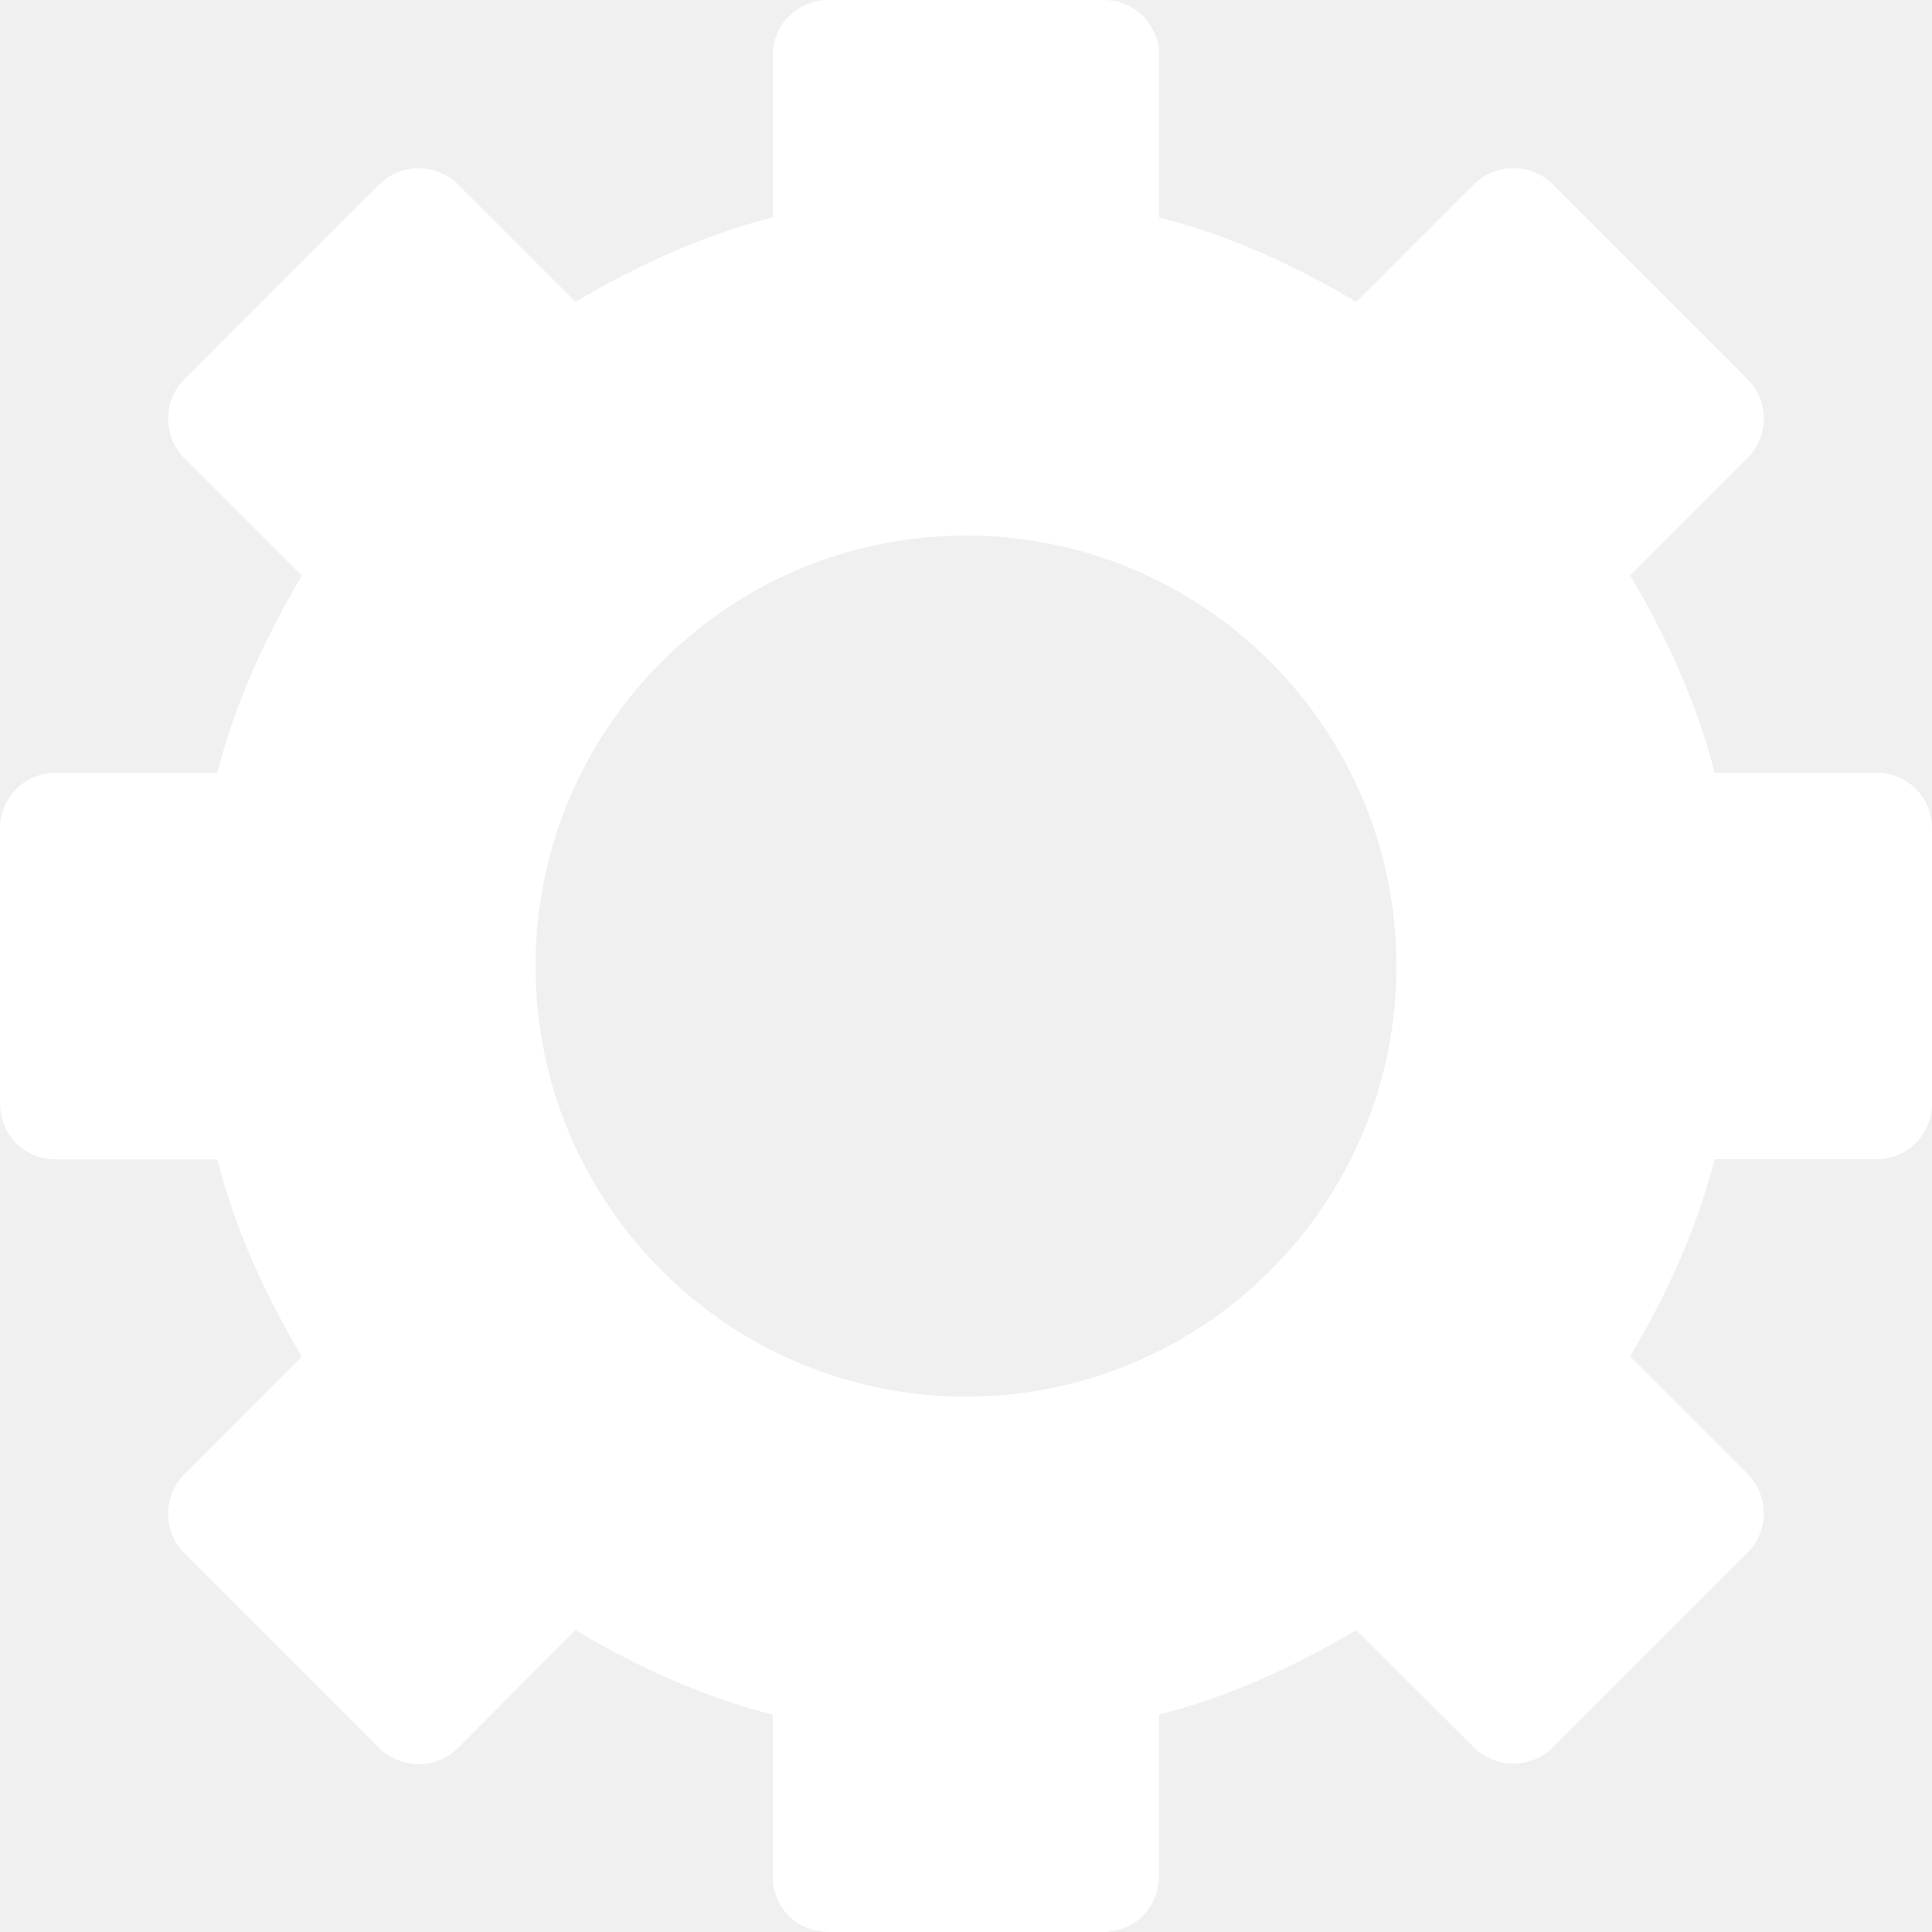
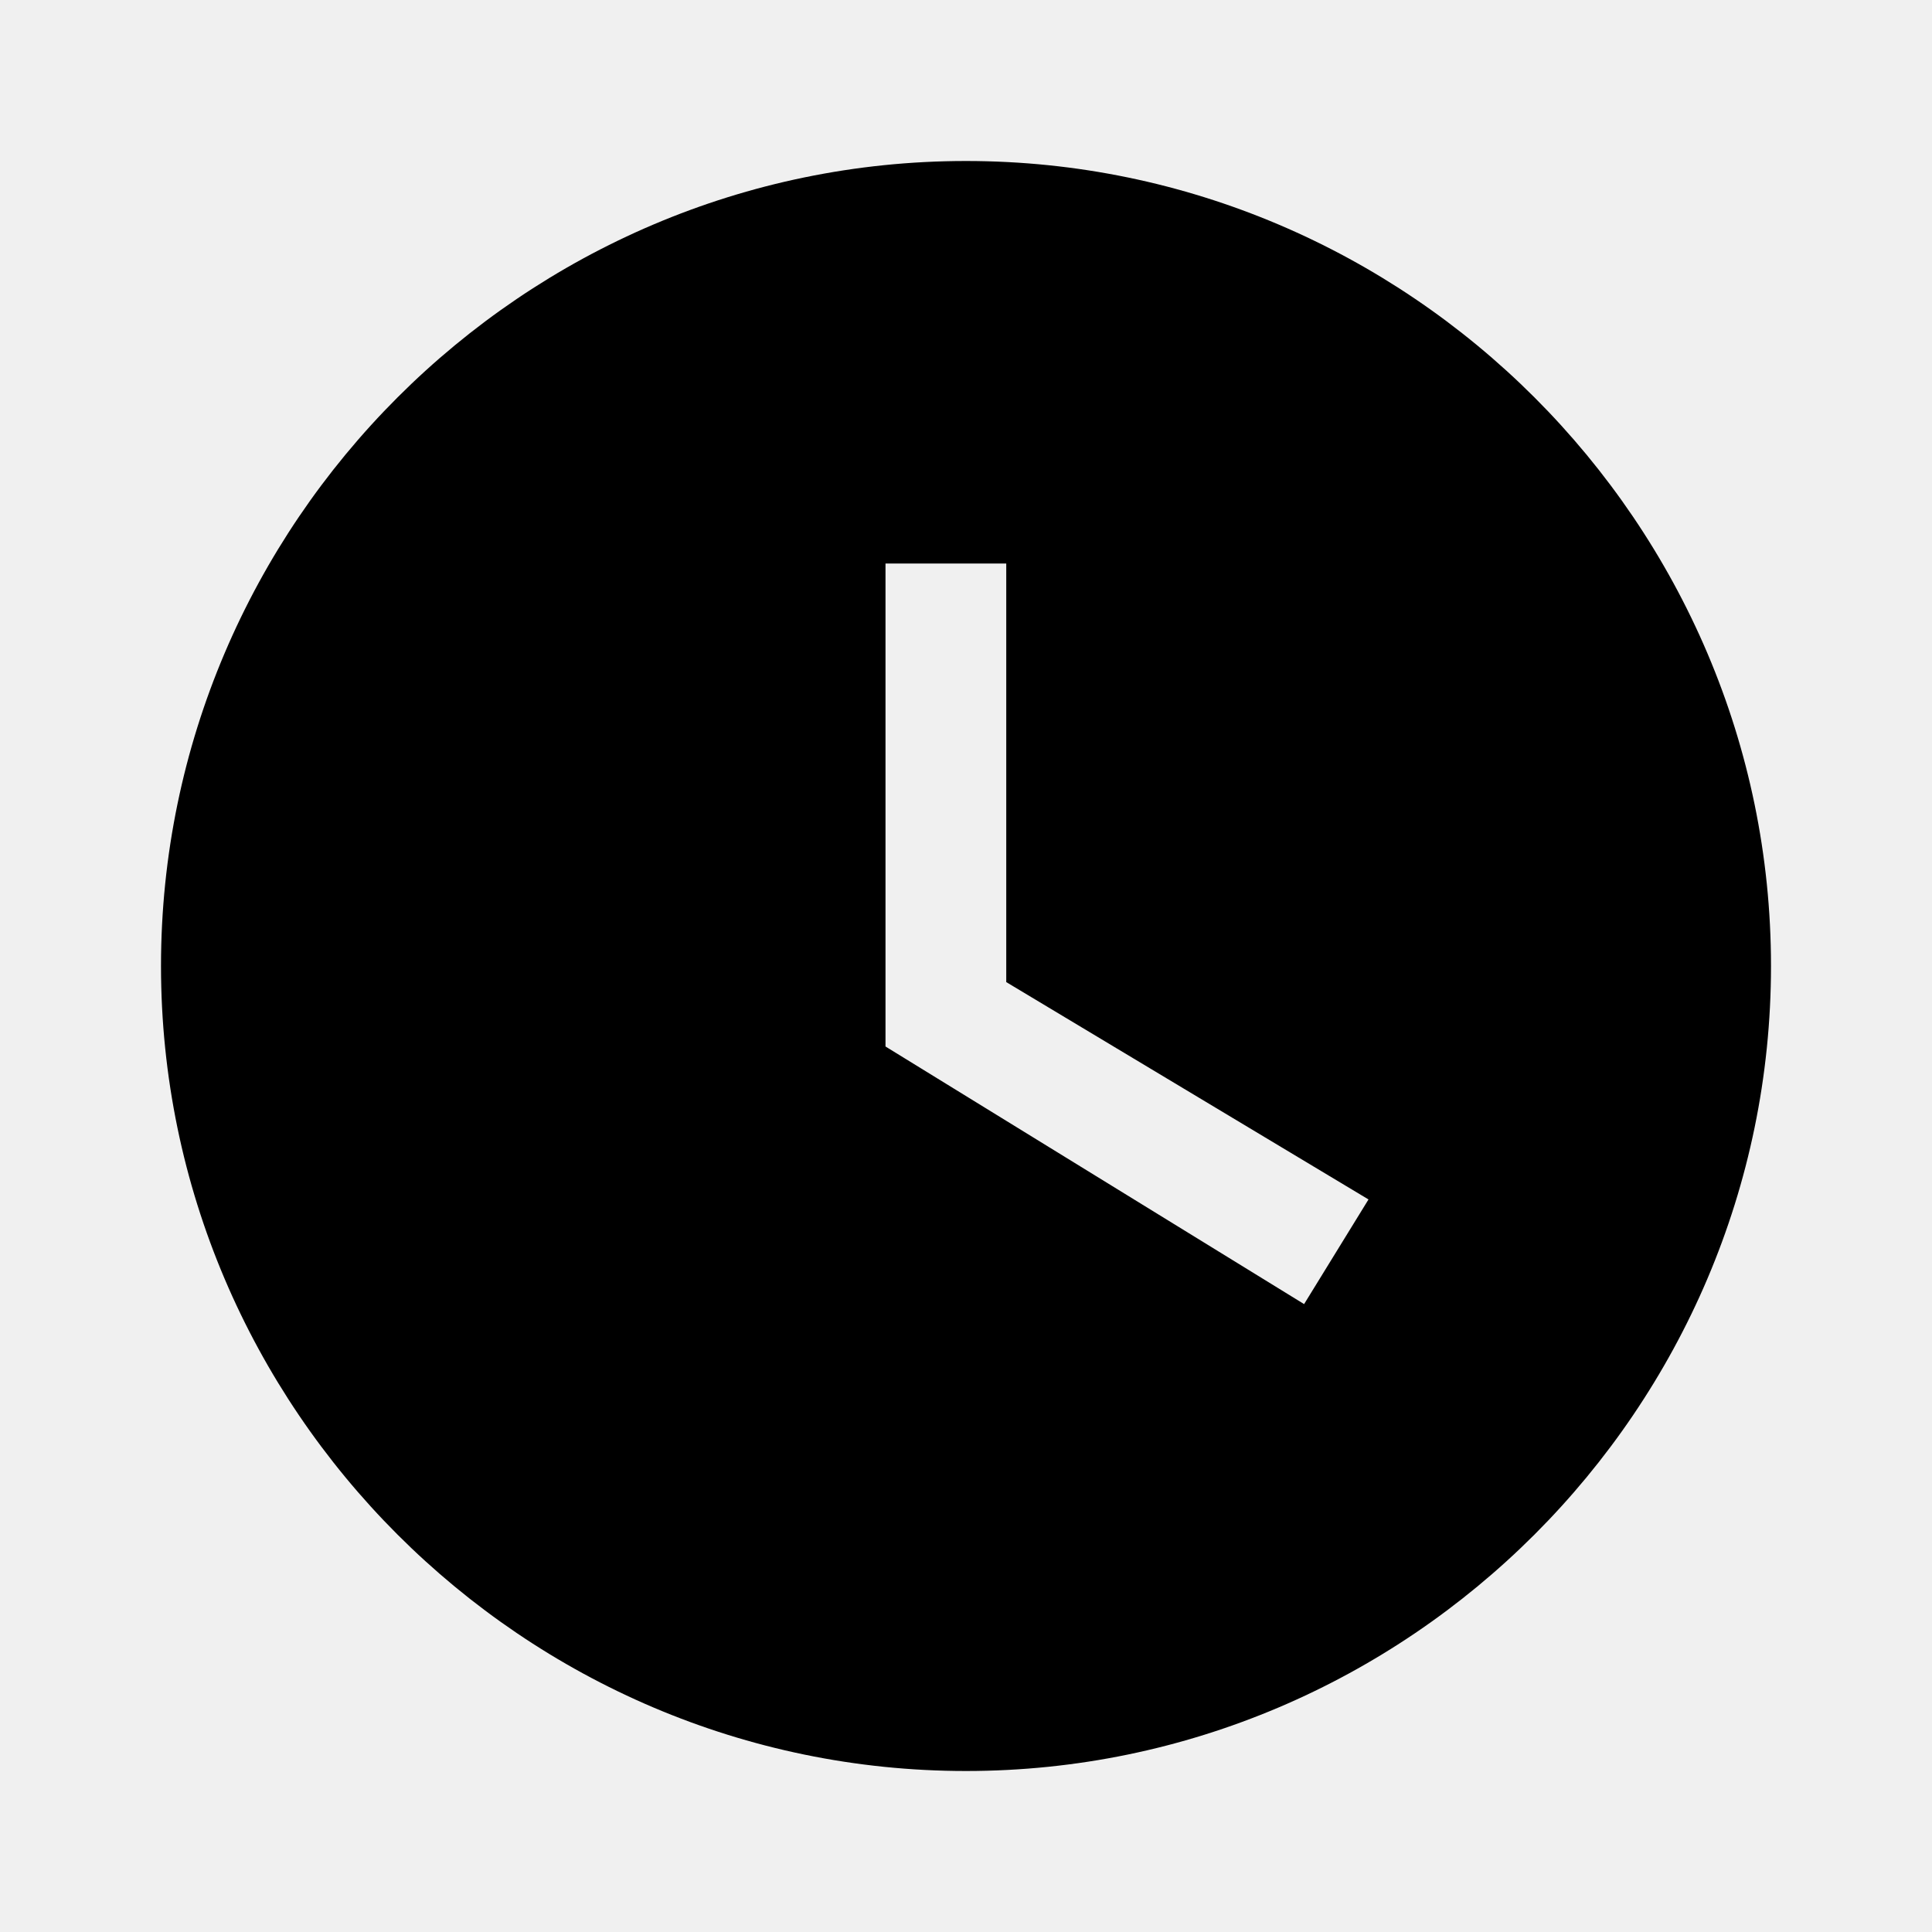
- <svg xmlns="http://www.w3.org/2000/svg" height="32" width="32" version="1" viewBox="0 0 32 32" id="svg4">
-   <defs id="defs8" />
-   <path d="M13.733 0a.915.915 0 0 0-.933.934V3.6c-1.182.304-2.243.794-3.267 1.4L7.6 3.068a.93.93 0 0 0-1.334 0l-3.2 3.2a.93.93 0 0 0 0 1.334L5 9.535c-.607 1.024-1.097 2.085-1.4 3.267H.933a.915.915 0 0 0-.933.934v4.533c0 .53.403.934.933.934H3.6c.303 1.182.793 2.243 1.4 3.267l-1.934 1.935a.93.93 0 0 0 0 1.333l3.2 3.2a.93.93 0 0 0 1.333 0L9.532 27c1.024.61 2.085 1.097 3.266 1.4v2.667c0 .53.402.933.932.933h4.534c.53 0 .933-.403.933-.935V28.4c1.18-.305 2.24-.795 3.265-1.4L24.4 28.93a.93.93 0 0 0 1.332 0l3.2-3.2a.93.93 0 0 0 0-1.333L27 22.465c.607-1.024 1.096-2.085 1.4-3.266h2.665a.915.915 0 0 0 .935-.933v-4.534a.915.915 0 0 0-.934-.933H28.4c-.304-1.182-.792-2.243-1.4-3.267L28.932 7.6a.93.93 0 0 0 0-1.334l-3.2-3.2a.93.93 0 0 0-1.333 0L22.465 5c-1.024-.607-2.084-1.097-3.266-1.4V.933A.915.915 0 0 0 18.267 0zM16 8.87A7.134 7.134 0 0 1 23.13 16 7.134 7.134 0 0 1 16 23.133c-3.936 0-7.13-3.196-7.13-7.132S12.063 8.87 16 8.87z" display="block" fill="#fff" id="path2" style="fill:#ffffff" />
+ <svg xmlns="http://www.w3.org/2000/svg" enable-background="new 0 0 24 24" height="24" viewBox="0 0 24 24" width="24">
+   <g>
+     <rect fill="none" height="24" width="24" />
+   </g>
+   <g>
+     <g>
+       <g>
+         <path d="M12,2C6.5,2,2,6.5,2,12s4.5,10,10,10s10-4.5,10-10S17.5,2,12,2z M16.2,16.2L11,13V7h1.5v5.2l4.5,2.7L16.2,16.2z" />
+       </g>
+     </g>
+   </g>
</svg>
